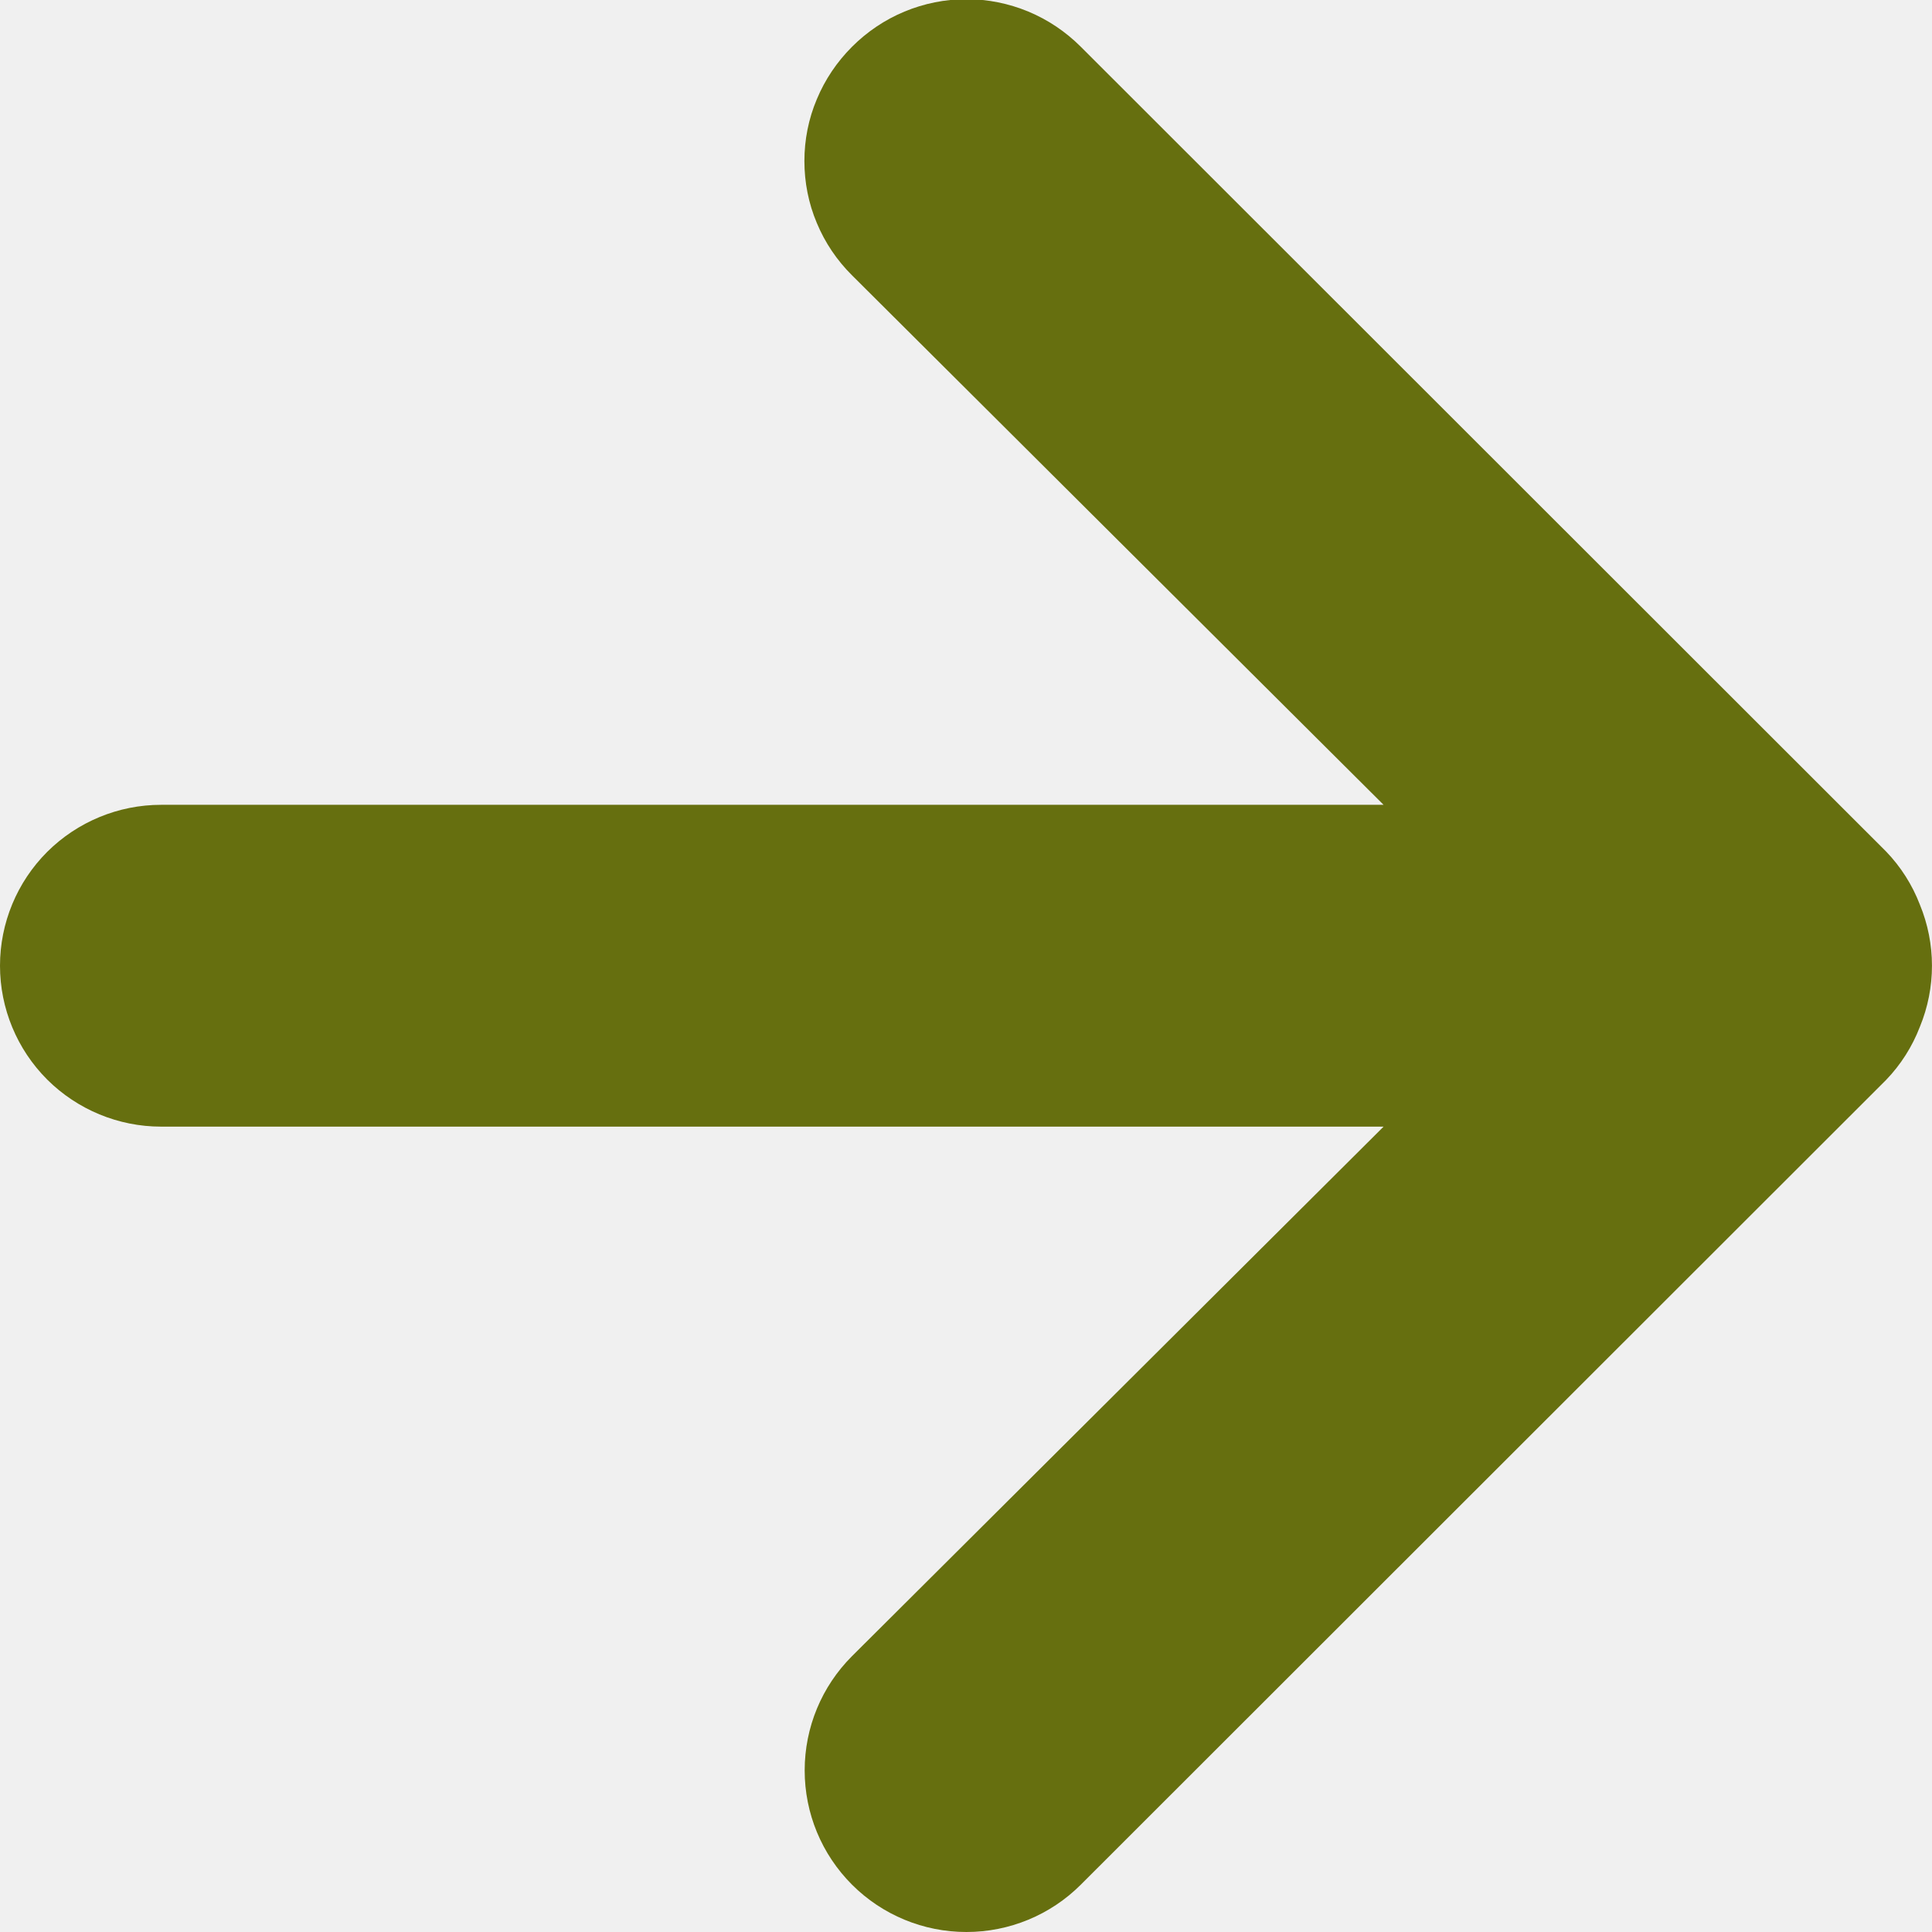
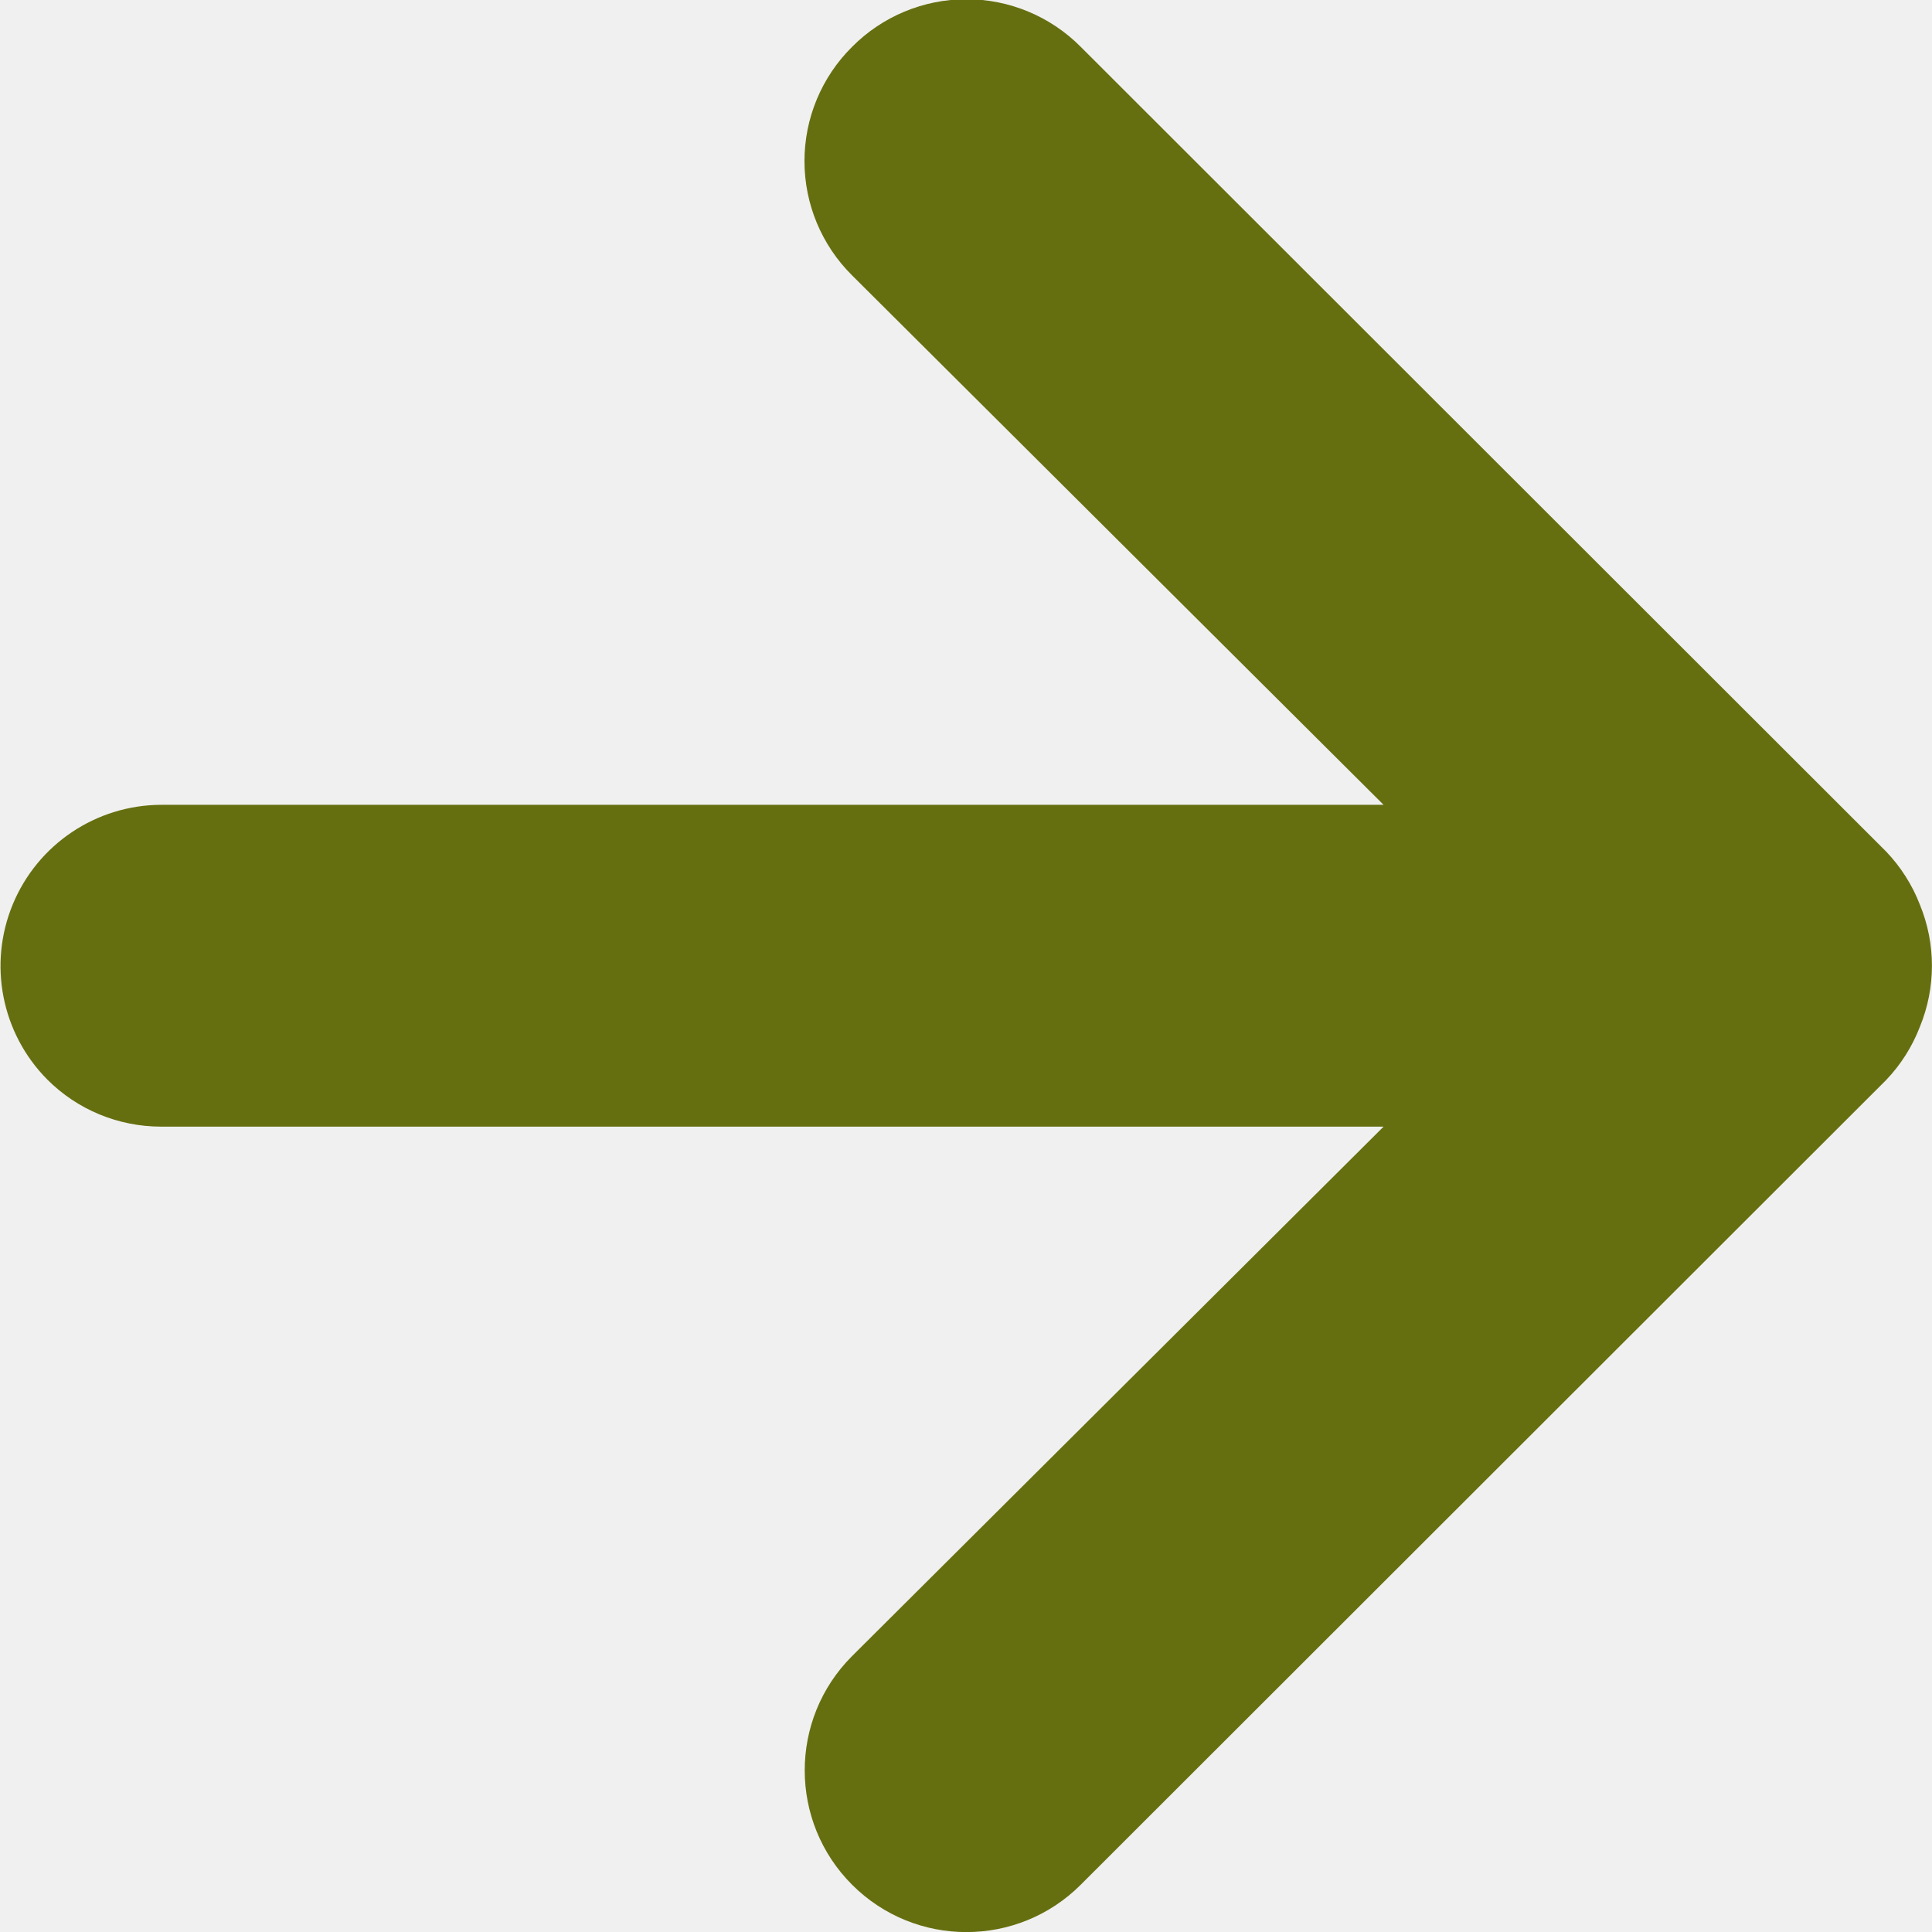
- <svg xmlns="http://www.w3.org/2000/svg" width="14" height="14" viewBox="0 0 14 14" fill="none">
+ <svg xmlns="http://www.w3.org/2000/svg" width="14" height="14" fill="none">
  <g clip-path="url(#clip0_2526_5001)">
-     <path d="M1.167 8.164L10.026 8.164L6.174 12.001C5.954 12.221 5.831 12.518 5.831 12.829C5.831 13.14 5.954 13.437 6.174 13.657C6.394 13.877 6.692 14 7.003 14C7.314 14 7.612 13.877 7.832 13.657L13.667 7.826C13.774 7.715 13.857 7.584 13.912 7.441C14.029 7.157 14.029 6.839 13.912 6.555C13.857 6.412 13.774 6.281 13.667 6.17L7.832 0.339C7.723 0.23 7.594 0.143 7.452 0.084C7.31 0.025 7.157 -0.006 7.003 -0.006C6.849 -0.006 6.696 0.025 6.554 0.084C6.412 0.143 6.283 0.23 6.174 0.339C6.065 0.448 5.978 0.577 5.919 0.719C5.859 0.861 5.829 1.013 5.829 1.167C5.829 1.321 5.859 1.474 5.919 1.616C5.978 1.758 6.065 1.887 6.174 1.995L10.026 5.832L1.167 5.832C0.858 5.832 0.561 5.955 0.342 6.173C0.123 6.392 6.39166e-07 6.689 6.12127e-07 6.998C5.85088e-07 7.307 0.123 7.604 0.342 7.823C0.561 8.041 0.858 8.164 1.167 8.164Z" fill="#666F0F" />
+     <path d="M1.167 8.164h8.859l-3.852 3.837a1.17 1.17 0 101.658 1.656l5.835-5.83c.107-.112.19-.243.245-.386a1.165 1.165 0 000-.886 1.165 1.165 0 00-.245-.385L7.832.34a1.167 1.167 0 00-1.658 0 1.166 1.166 0 000 1.655l3.852 3.837H1.167a1.168 1.168 0 00-.825 1.99c.219.22.516.342.825.342z" fill="#666F0F" />
  </g>
  <defs>
    <clipPath id="clip0_2526_5001">
-       <rect width="14" height="14" fill="white" />
+       <path fill="#fff" d="M0 0h14v14H0z" />
    </clipPath>
  </defs>
</svg>
